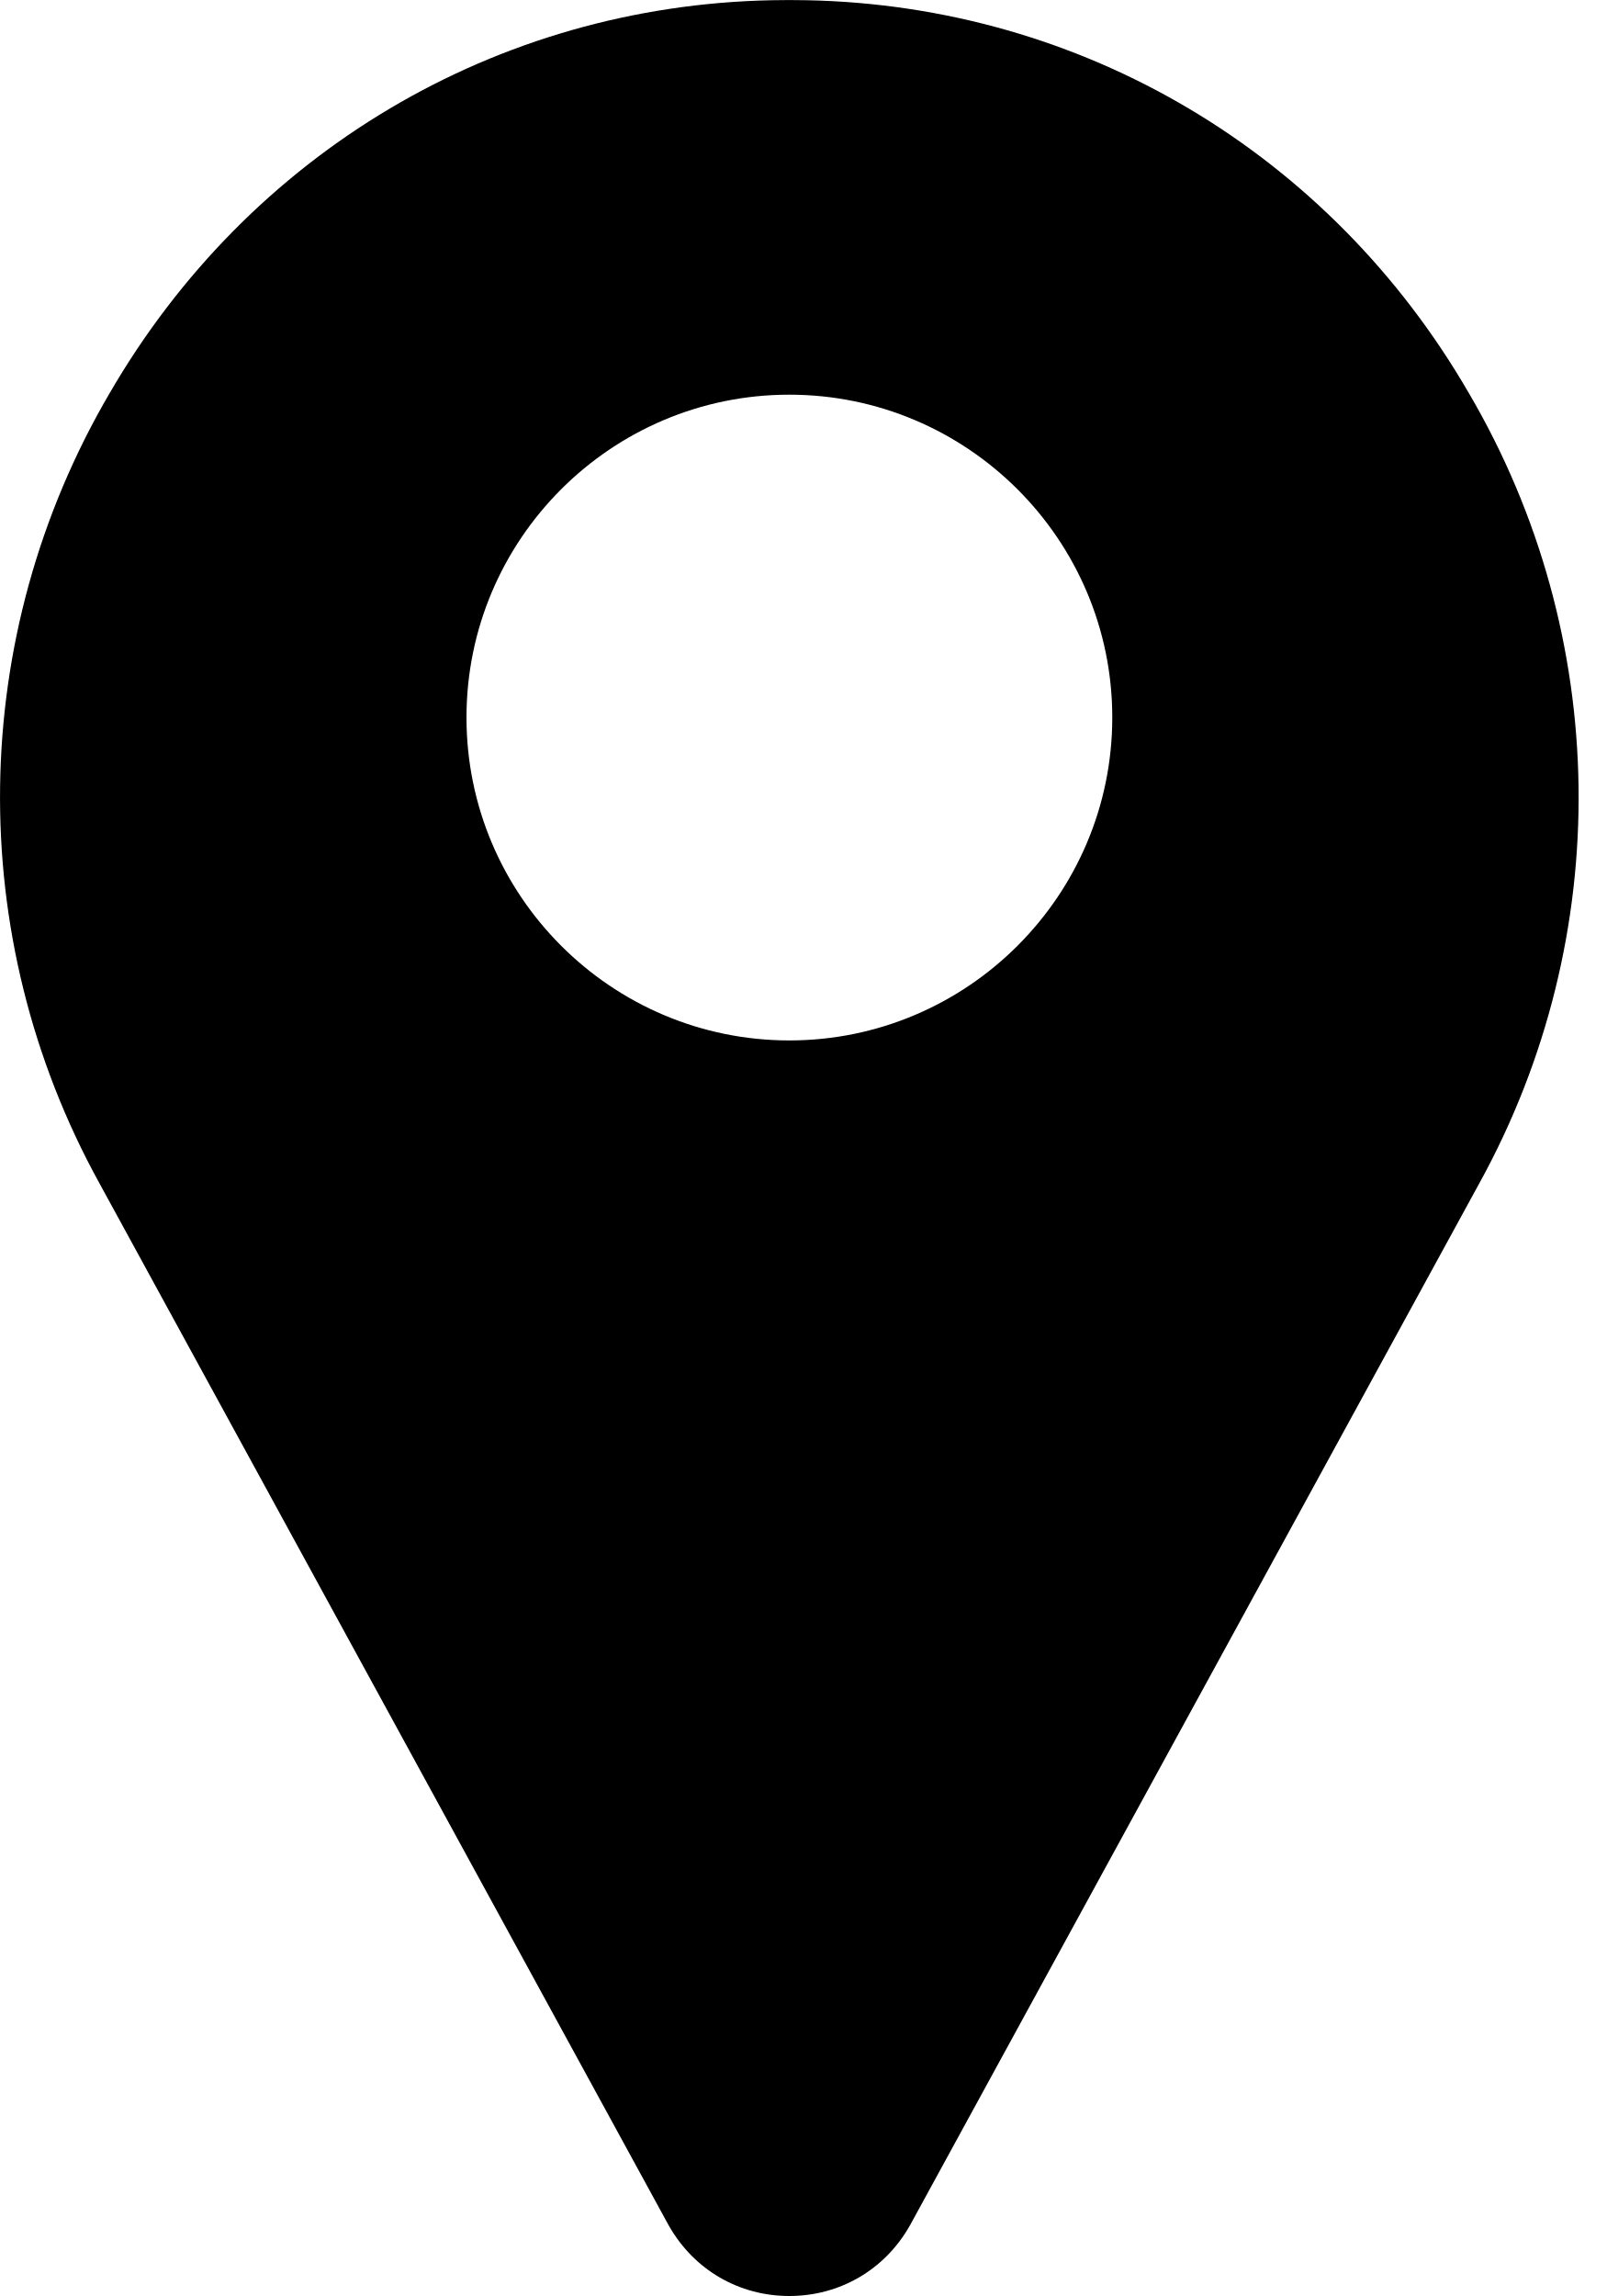
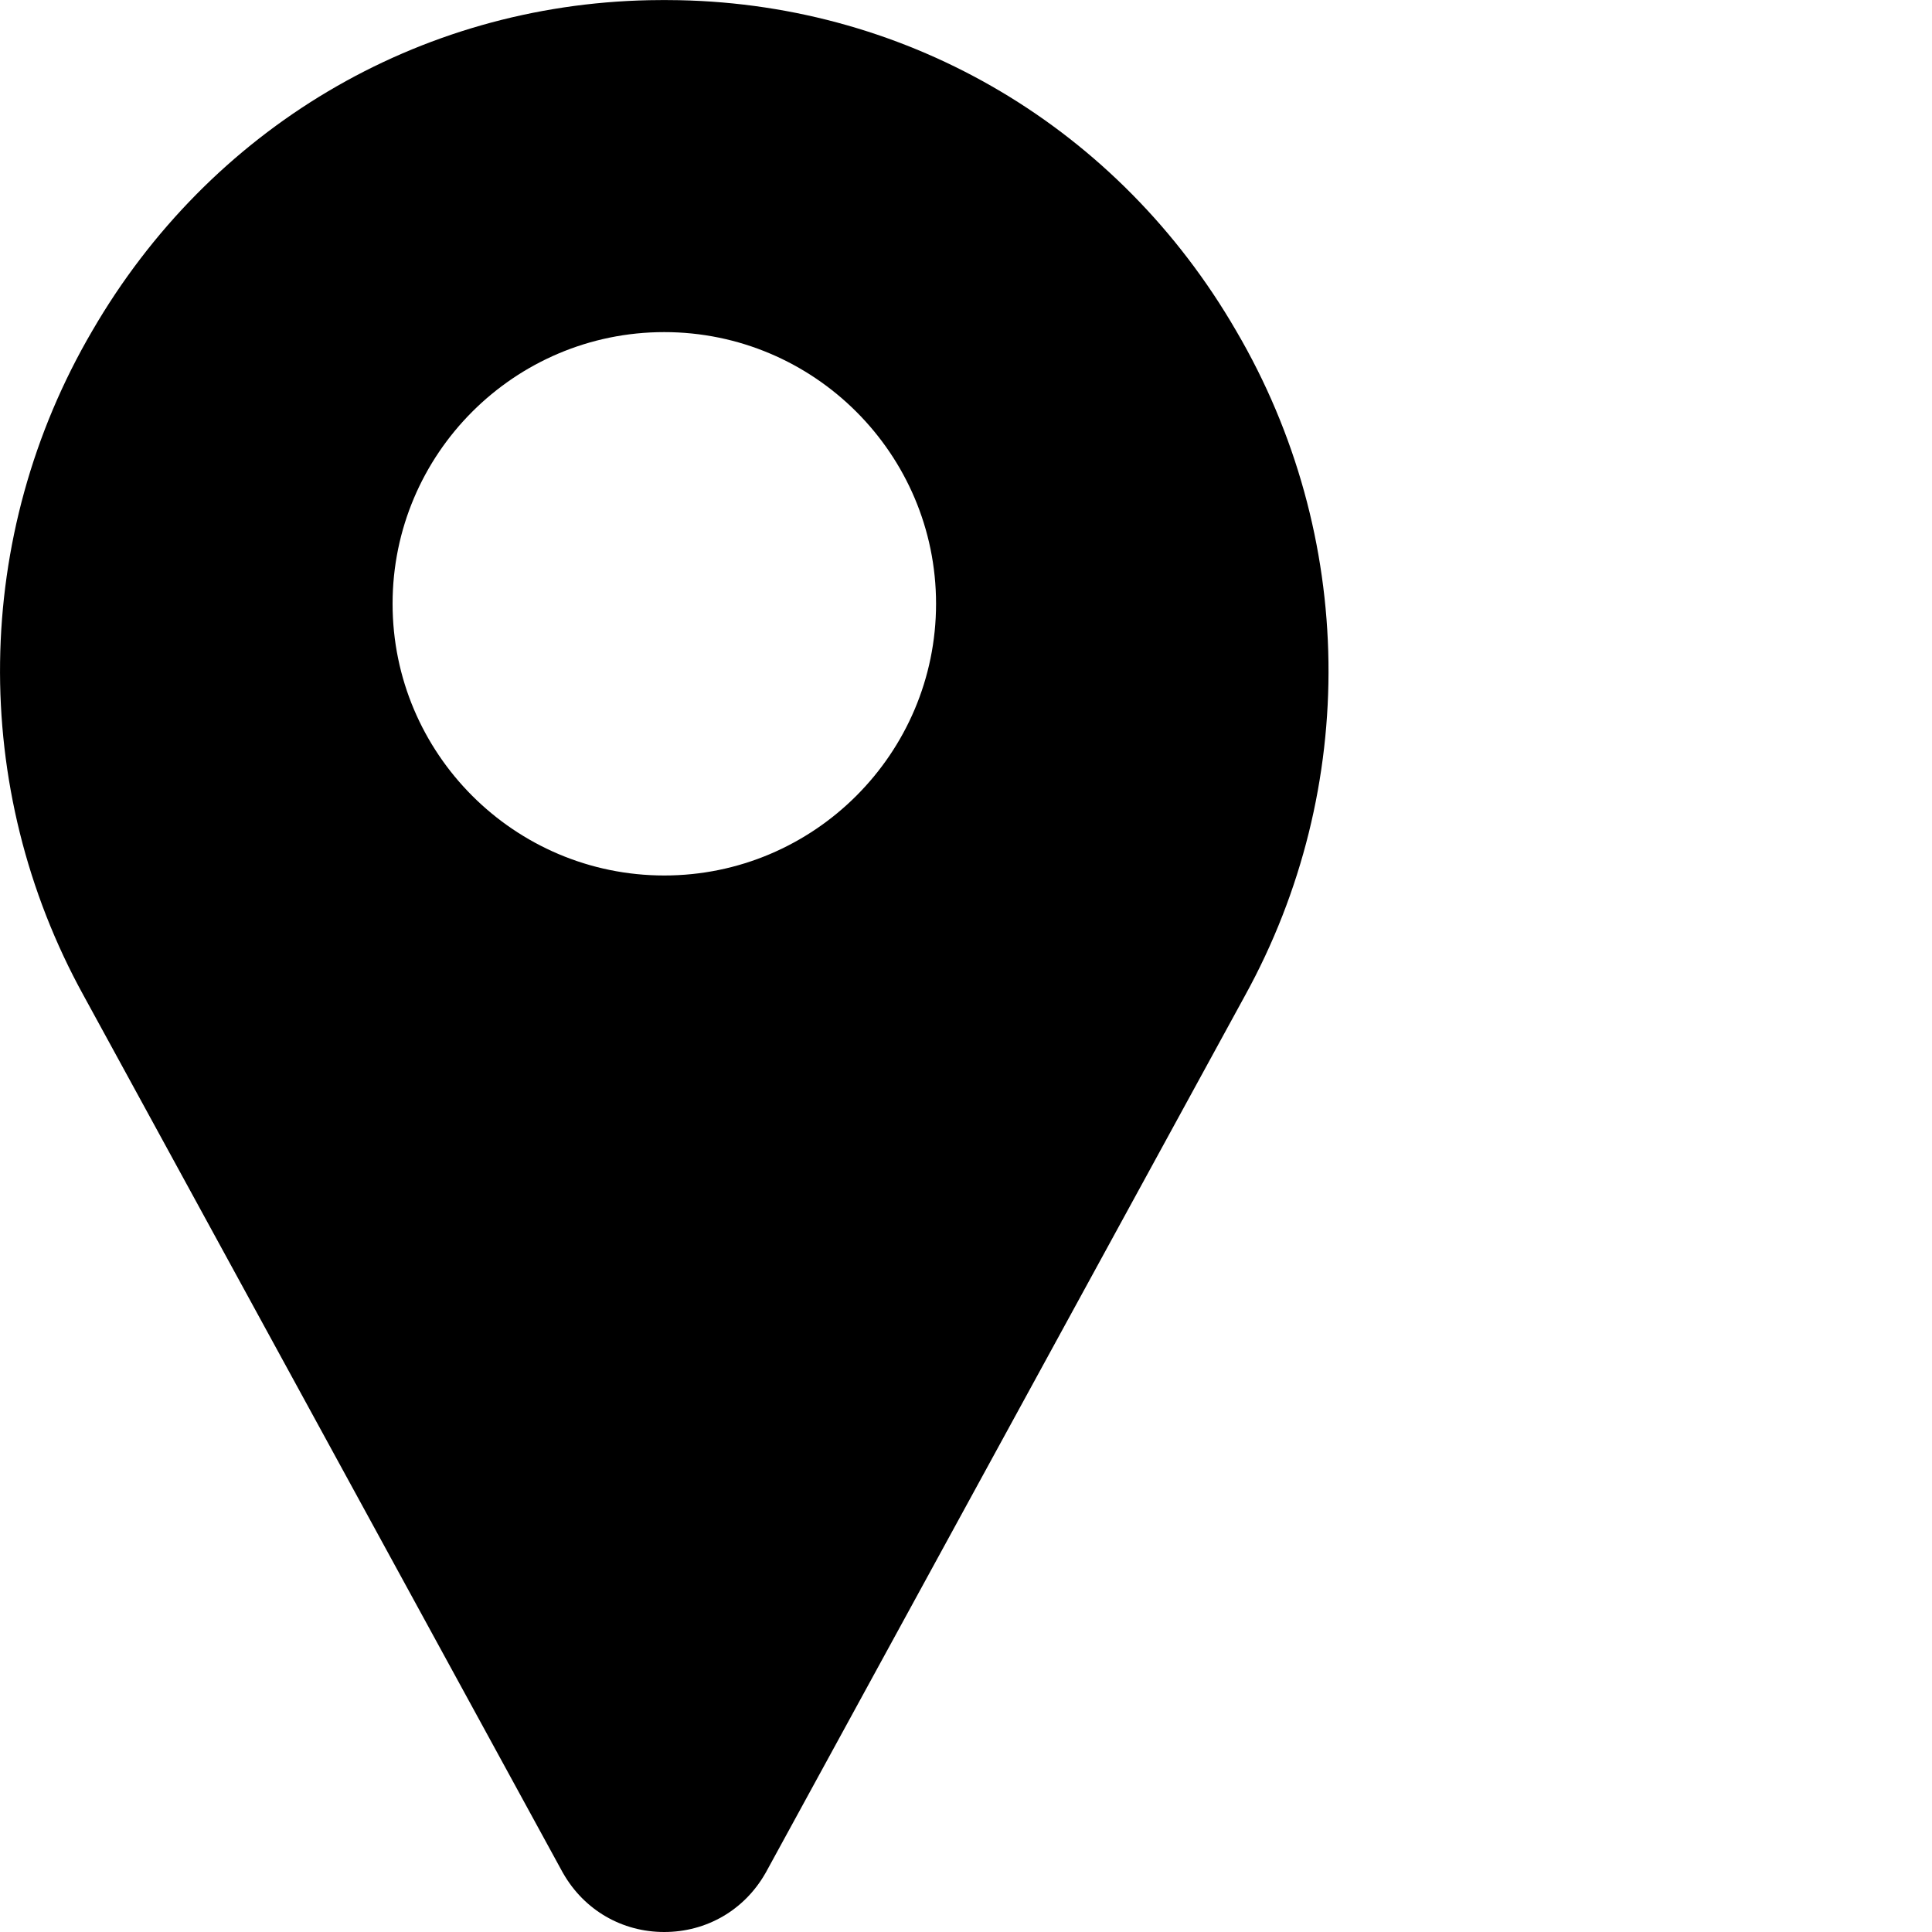
- <svg xmlns="http://www.w3.org/2000/svg" height="20" width="14">
+ <svg xmlns="http://www.w3.org/2000/svg" height="20" width="20">
  <path d="M12.797 3.425C11.584 1.33 9.427.05 7.03.002a7.483 7.483 0 00-.308 0C4.325.05 2.17 1.33.955 3.425a6.963 6.963 0 00-.09 6.88l4.959 9.077.007.012c.218.38.609.606 1.045.606.437 0 .828-.226 1.046-.606l.007-.012 4.96-9.077a6.963 6.963 0 00-.092-6.88zm-5.92 5.638c-1.552 0-2.813-1.262-2.813-2.813s1.261-2.812 2.812-2.812S9.69 4.699 9.69 6.25 8.427 9.063 6.876 9.063z" fill="currentColor" />
</svg>
